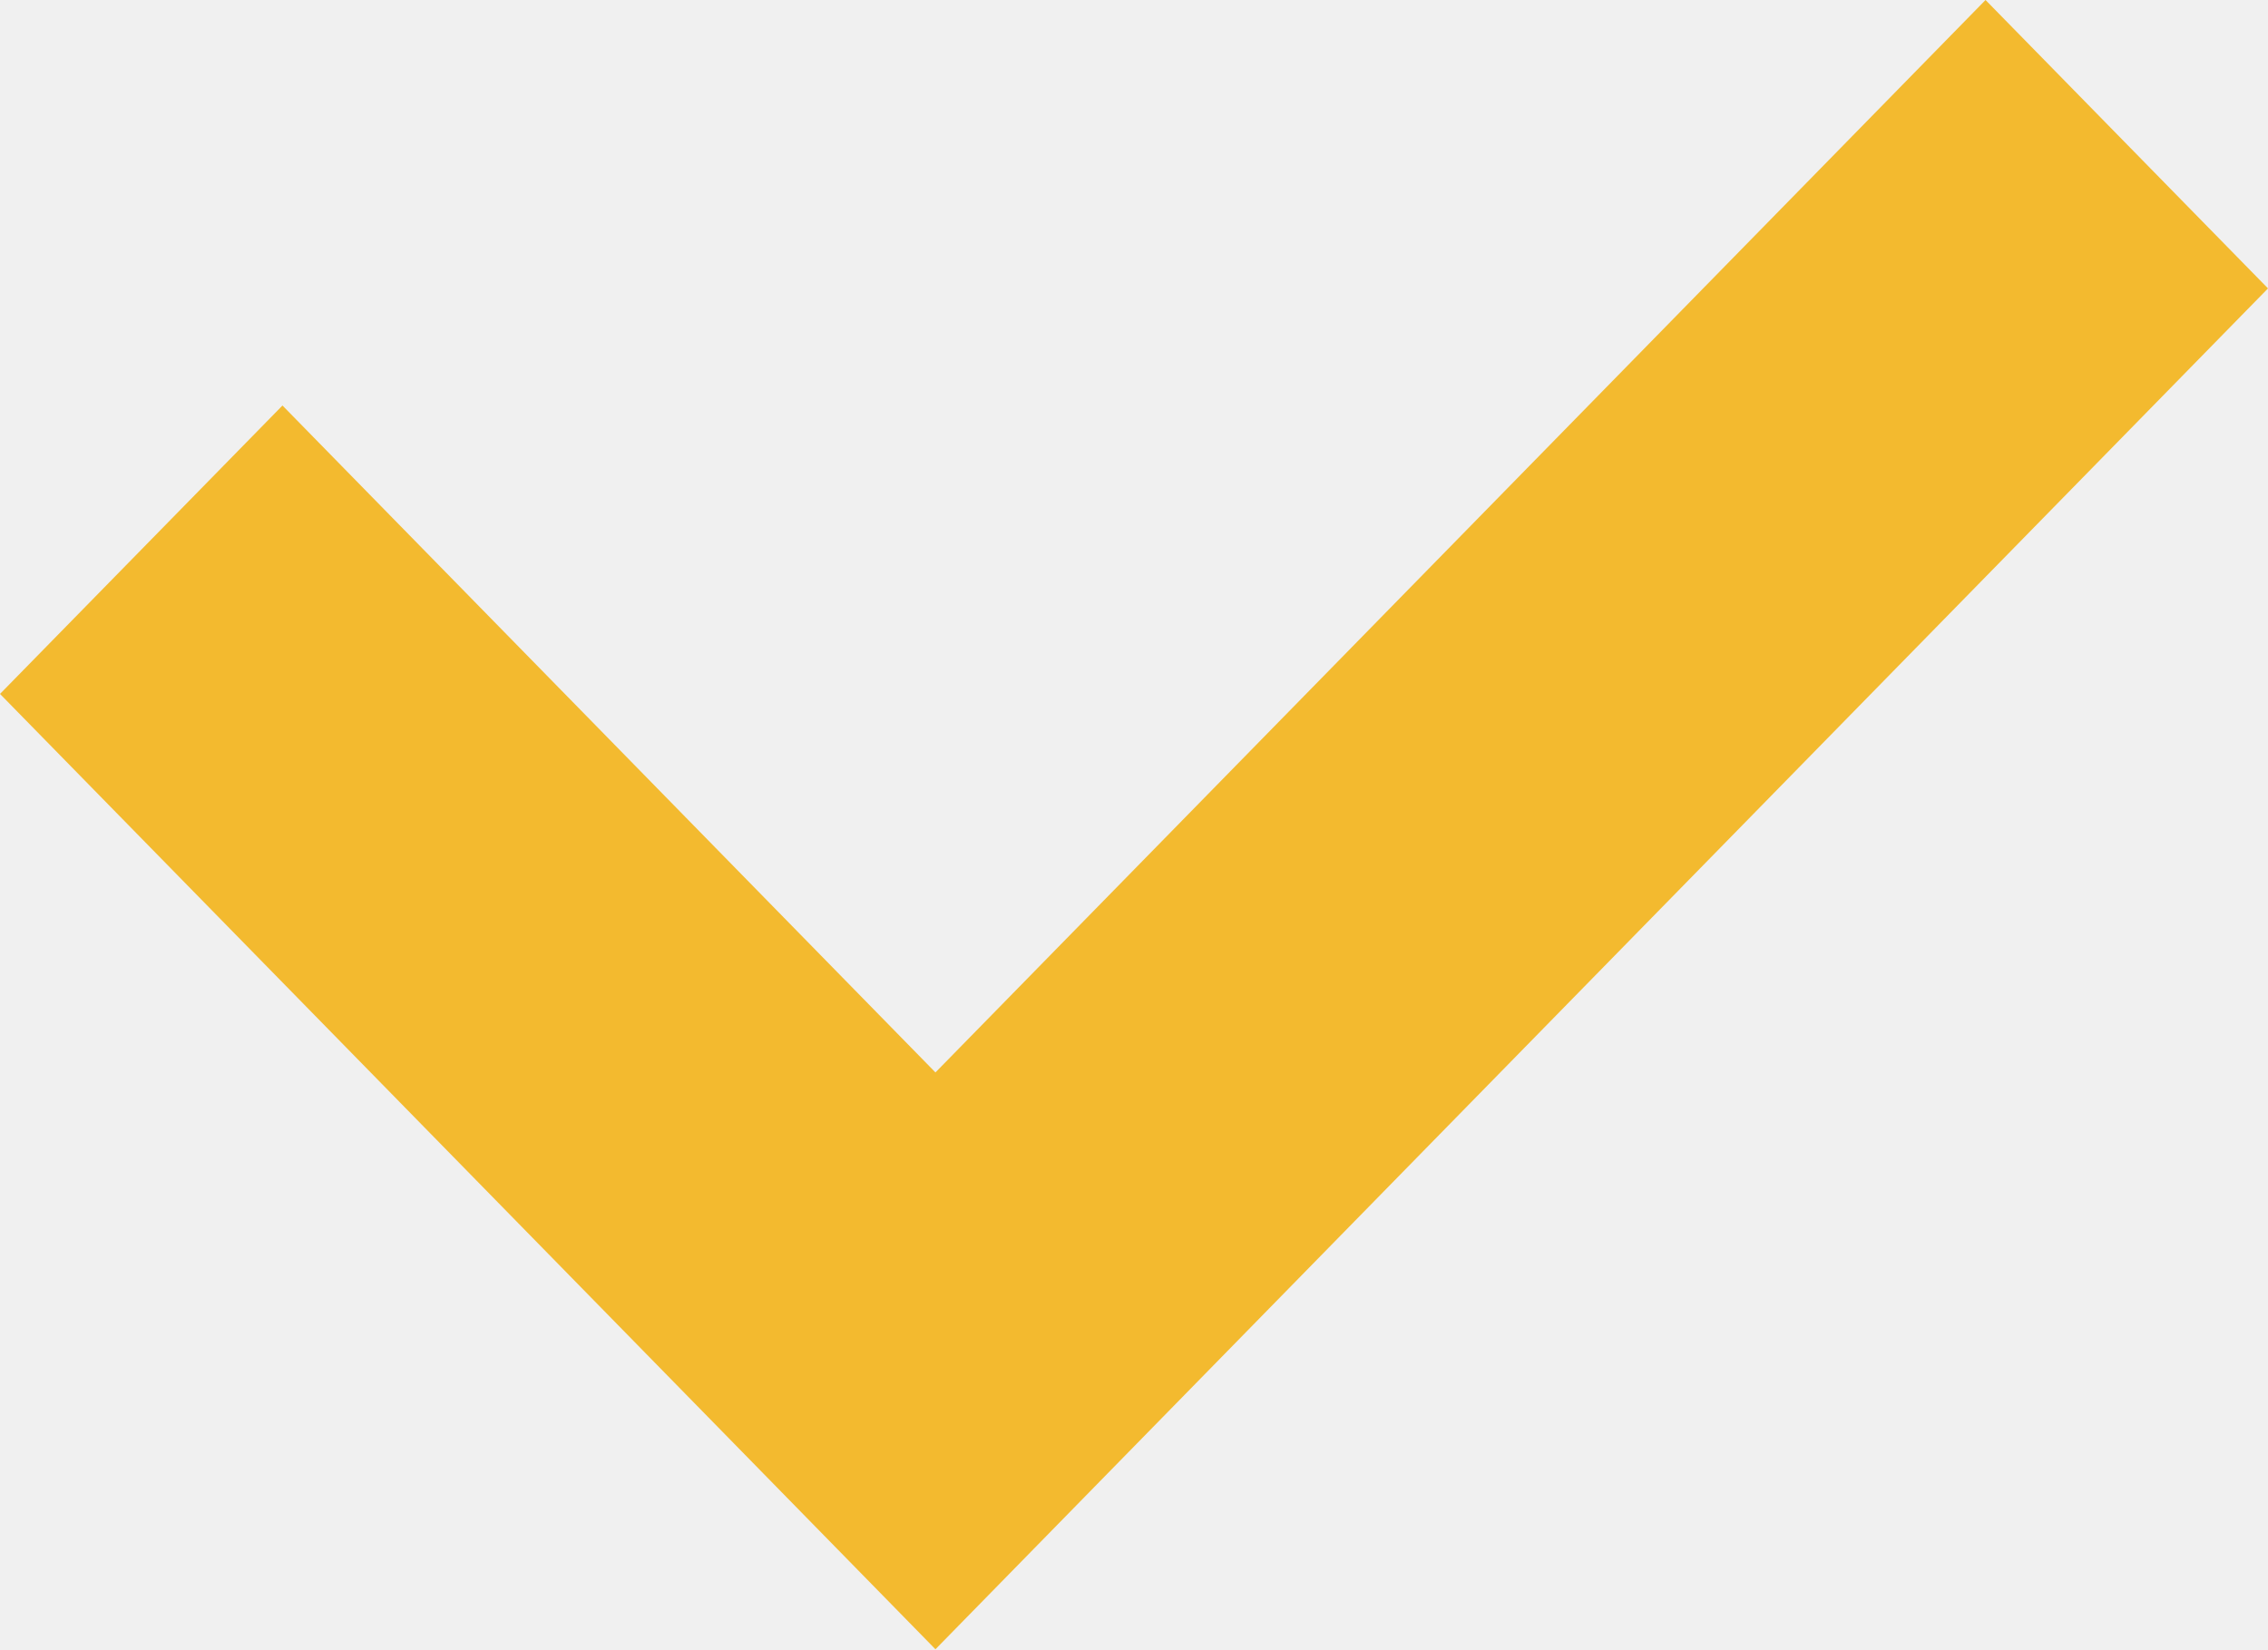
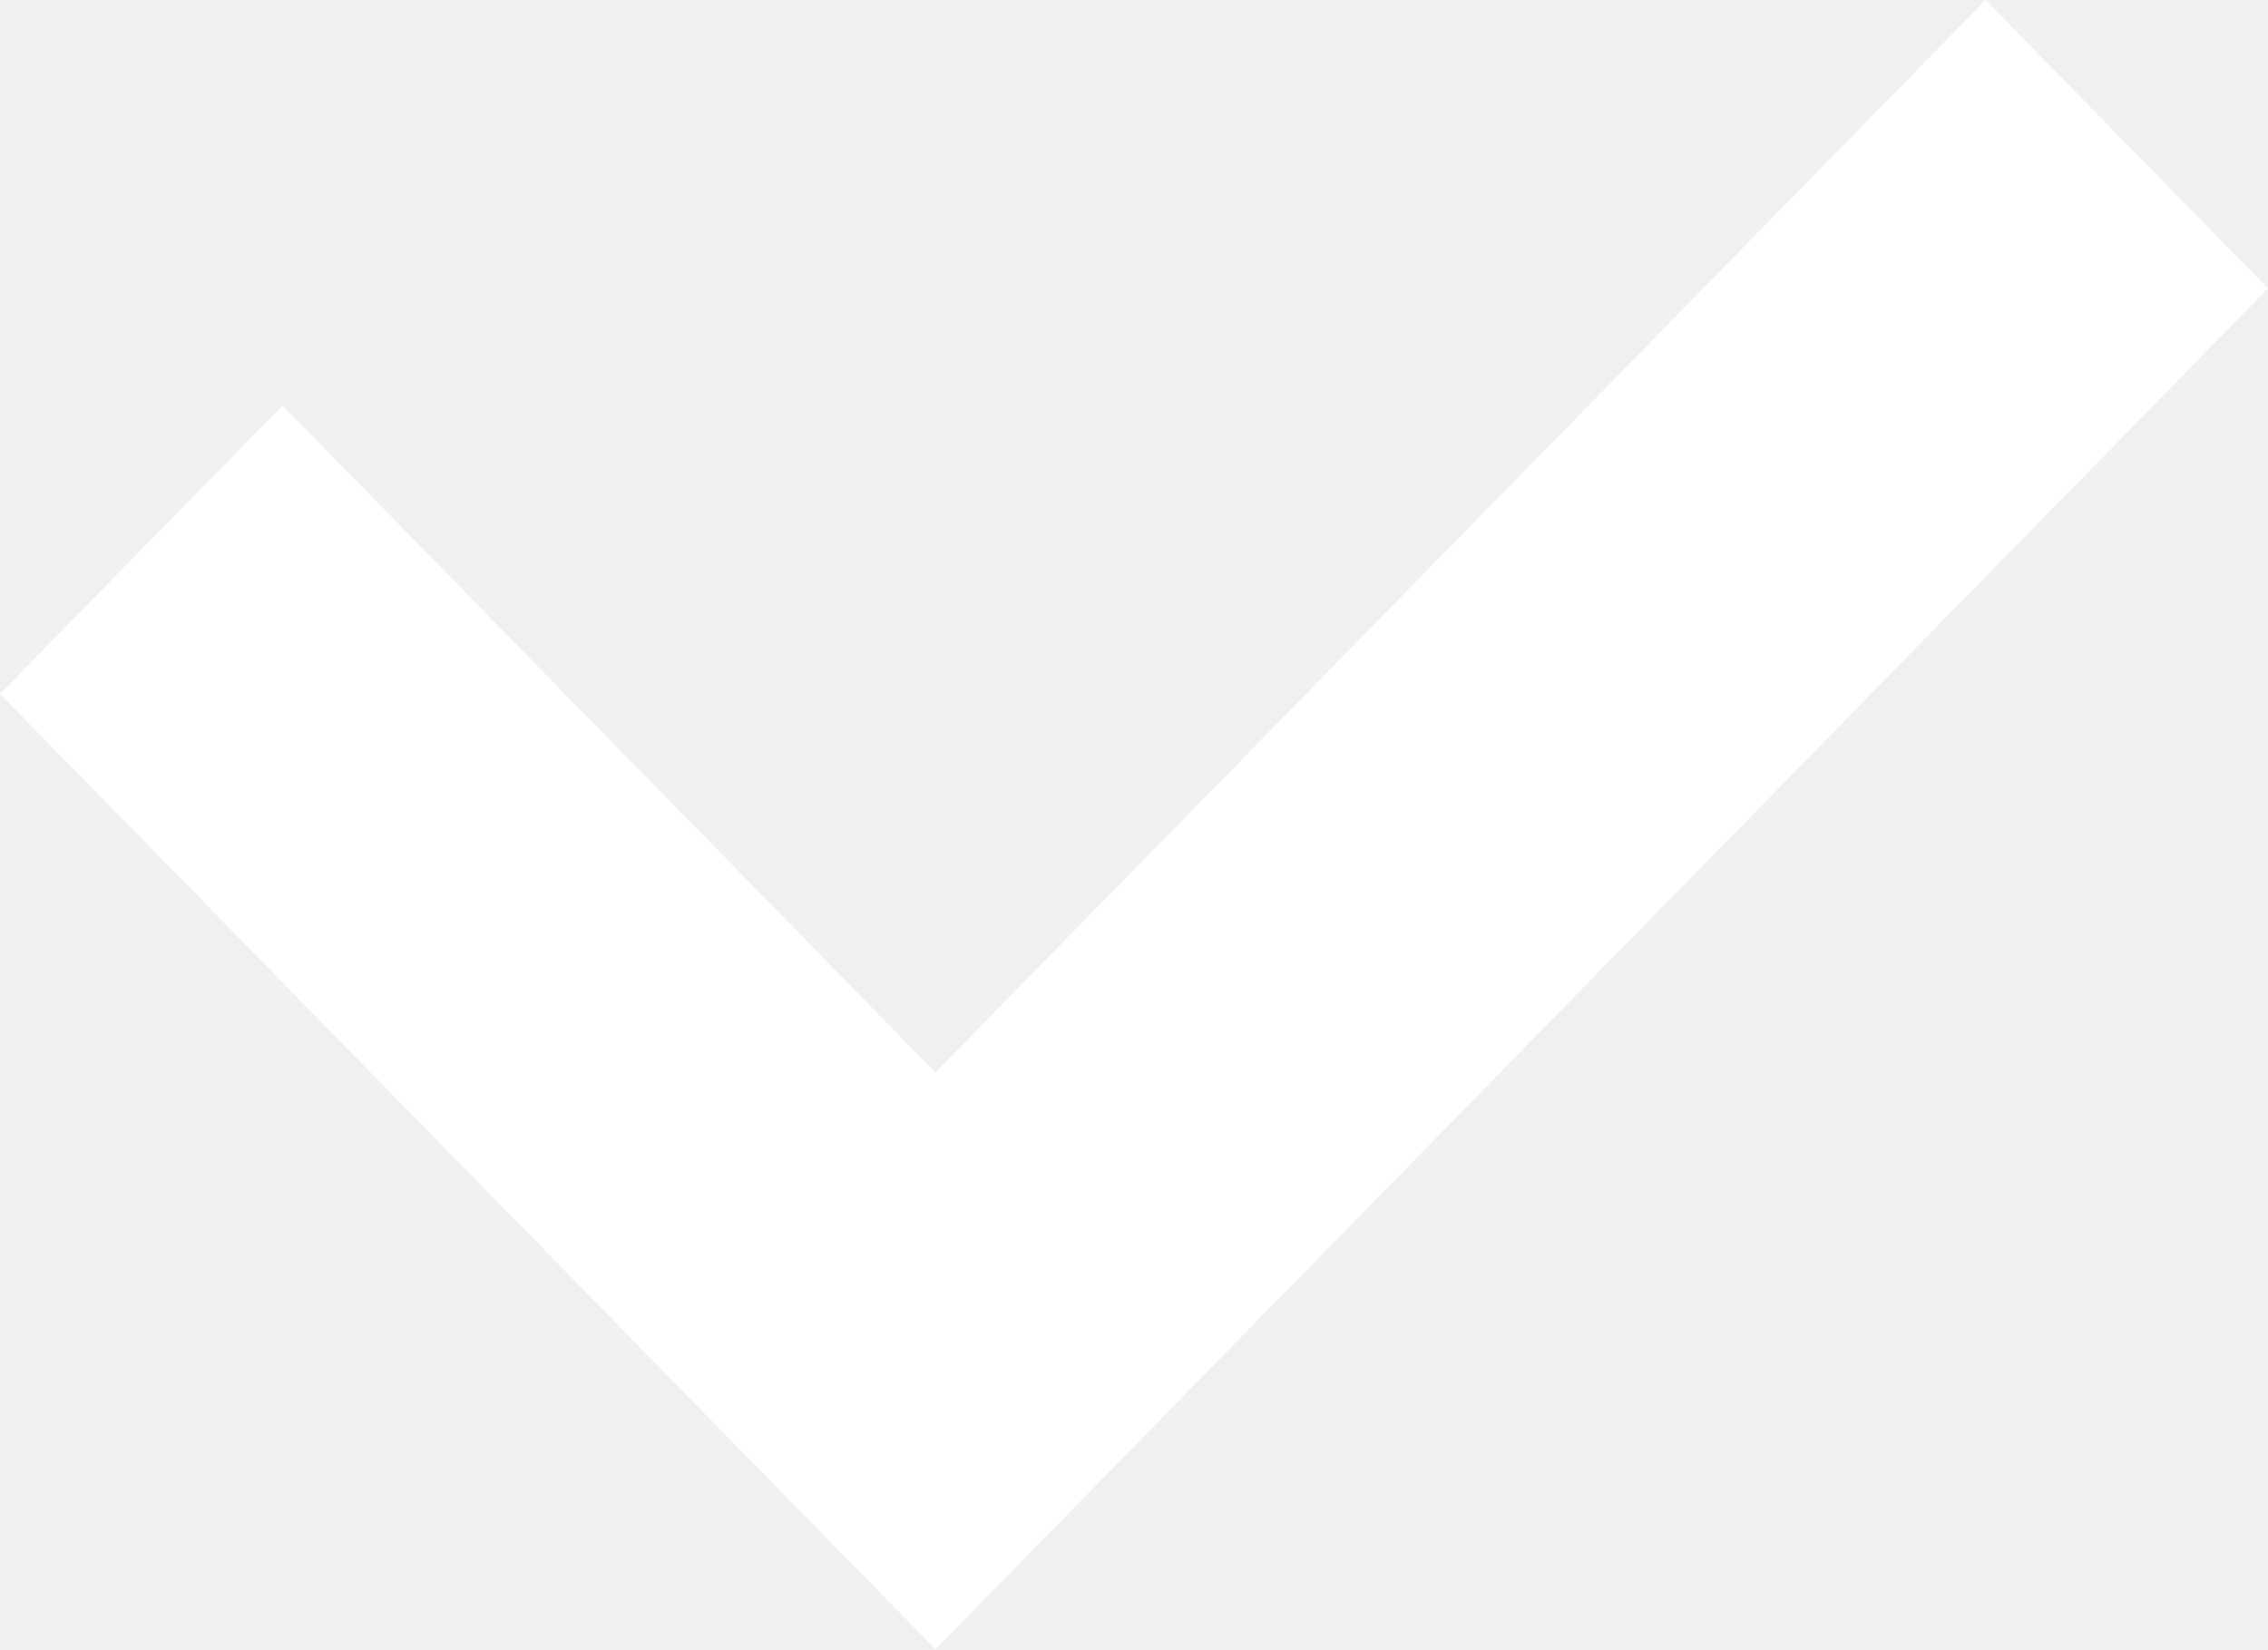
<svg xmlns="http://www.w3.org/2000/svg" width="11px" height="8px" viewBox="0 0 11 8" version="1.1">
  <defs />
  <g id="Designs" stroke="none" stroke-width="1" fill="none" fill-rule="evenodd">
-     <g id="V2---No-Accounts-Open" transform="translate(-1028, -186)" fill="#f3ba2f">
+     <g id="V2---No-Accounts-Open" transform="translate(-1028, -186)" fill="#ffffff">
      <g id="Search-Filters---Open" transform="translate(994, 33)">
        <g id="check-box" transform="translate(28, 145)">
          <polygon id="Fill-1" points="15.63 8 10.537 13.202 7.37 9.967 6 11.366 10.537 16 17 9.399" />
        </g>
      </g>
    </g>
  </g>
</svg>
